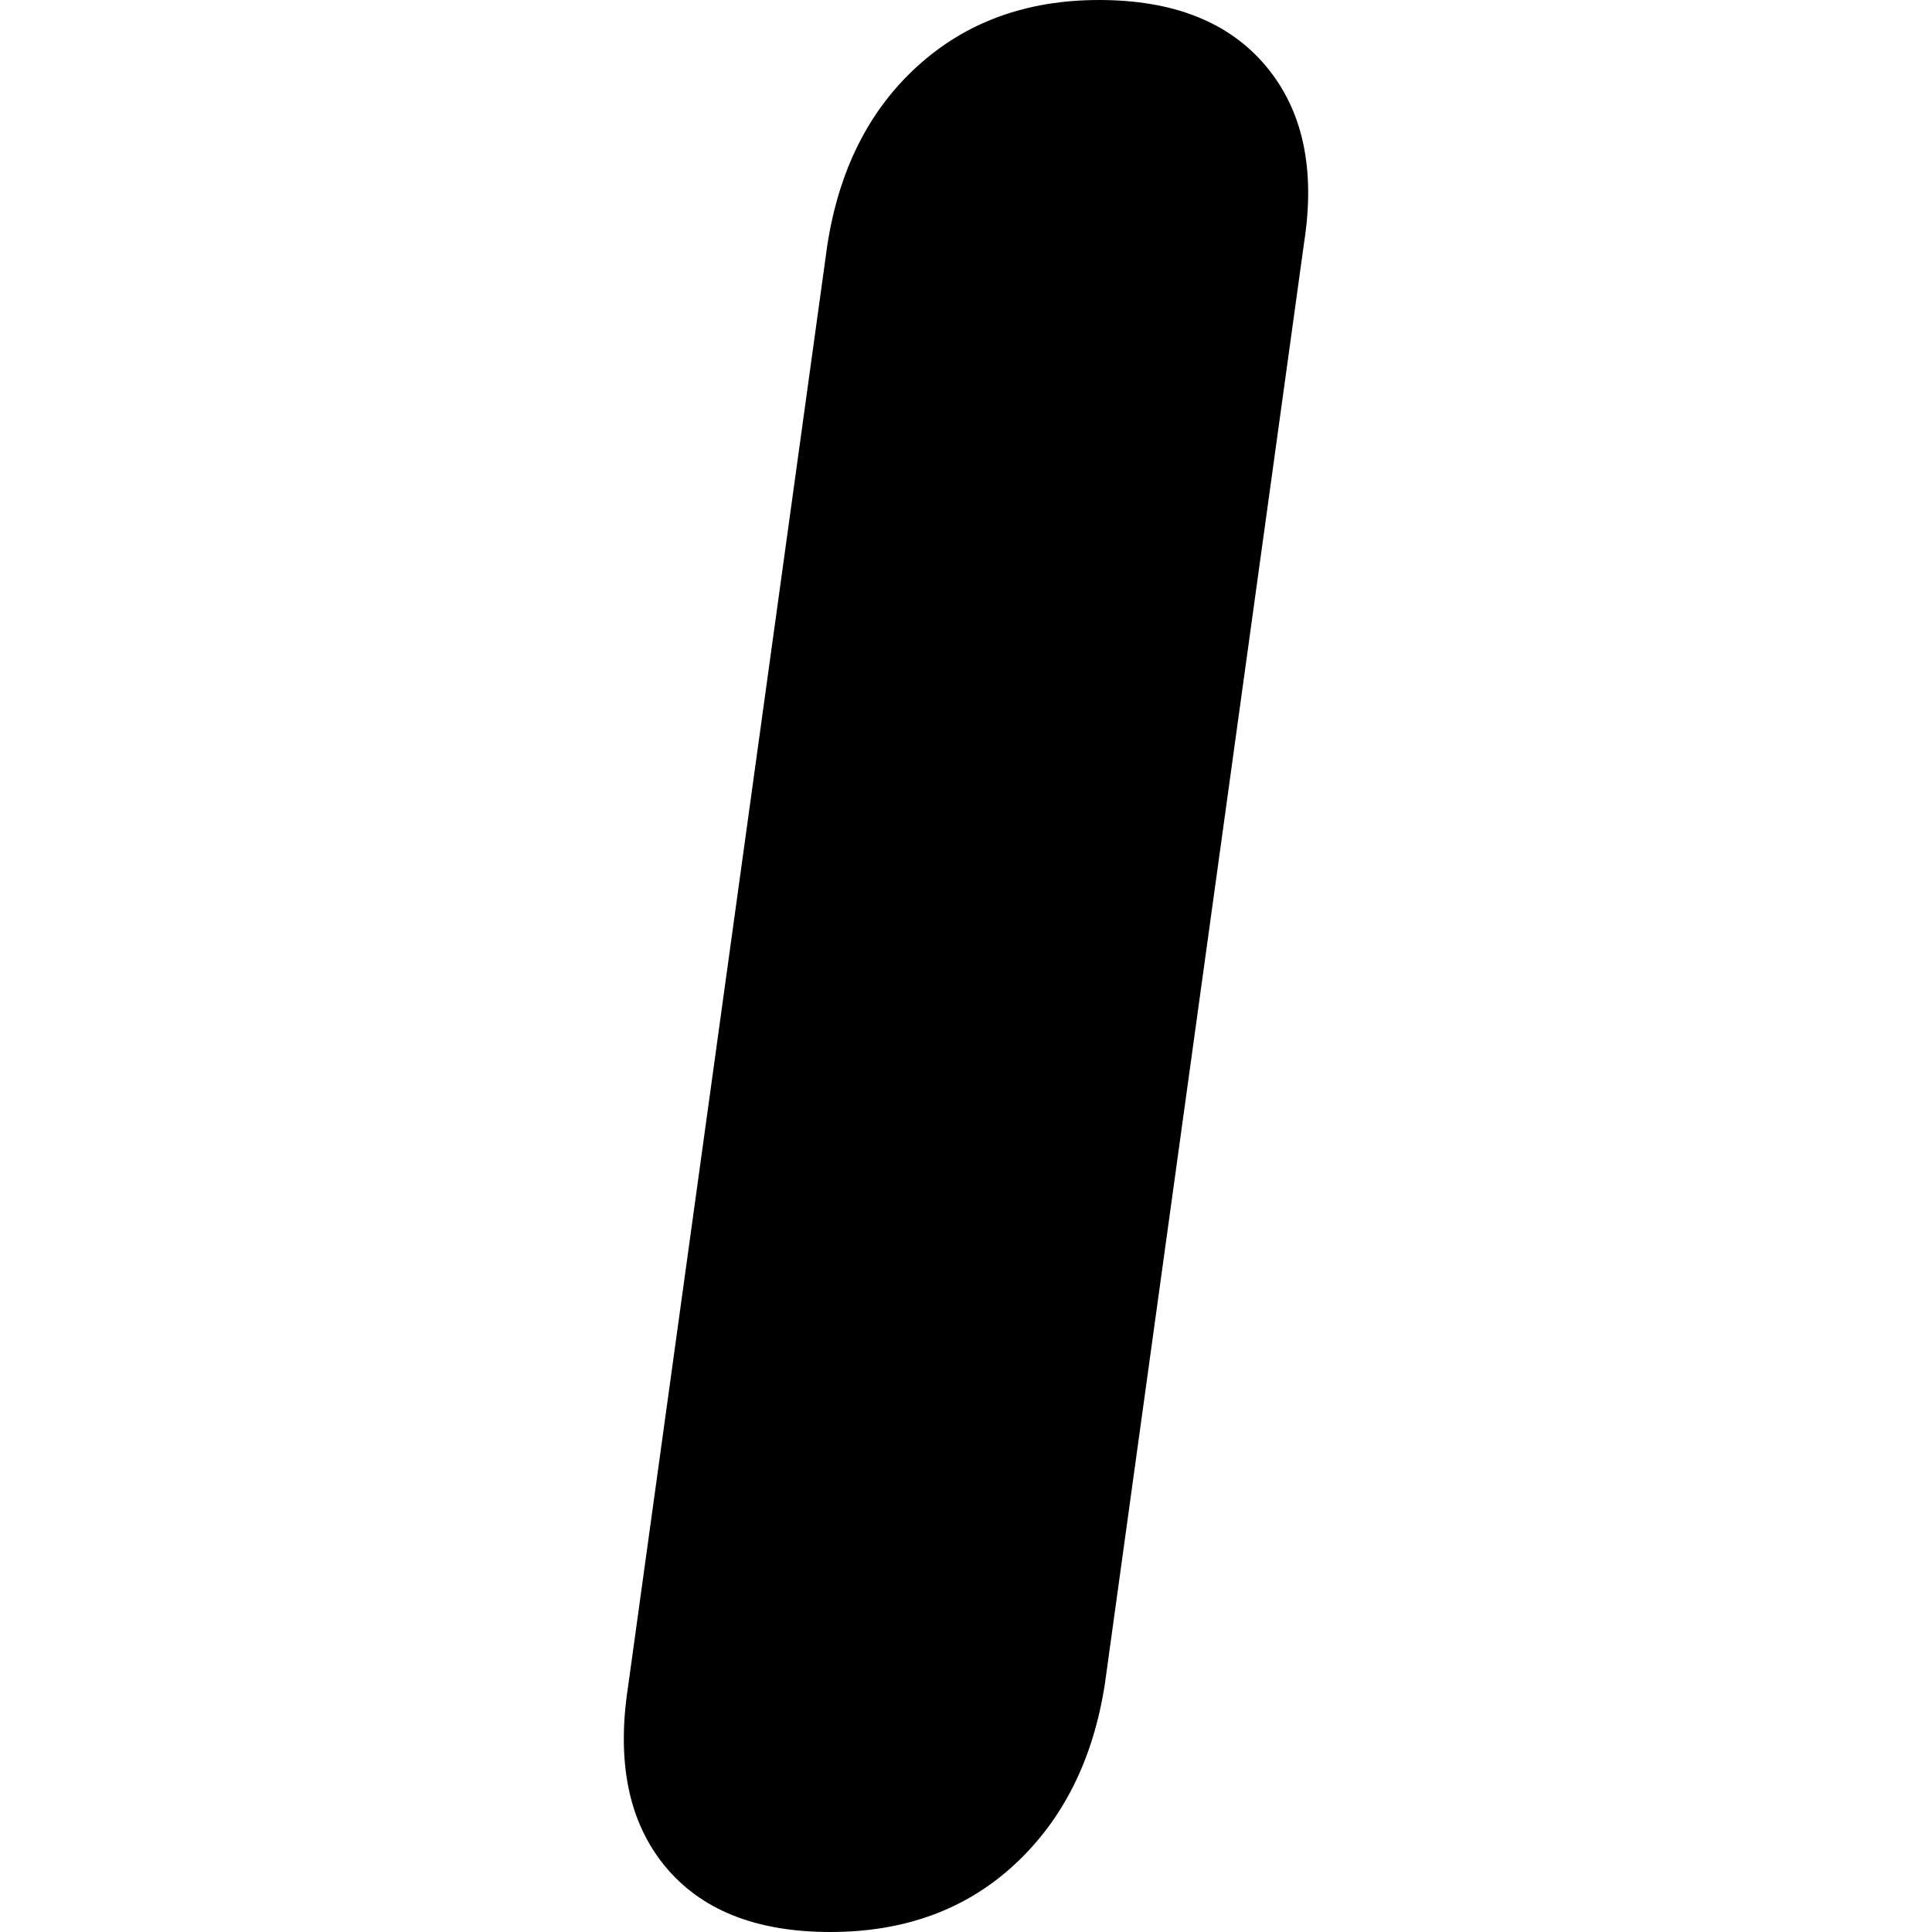
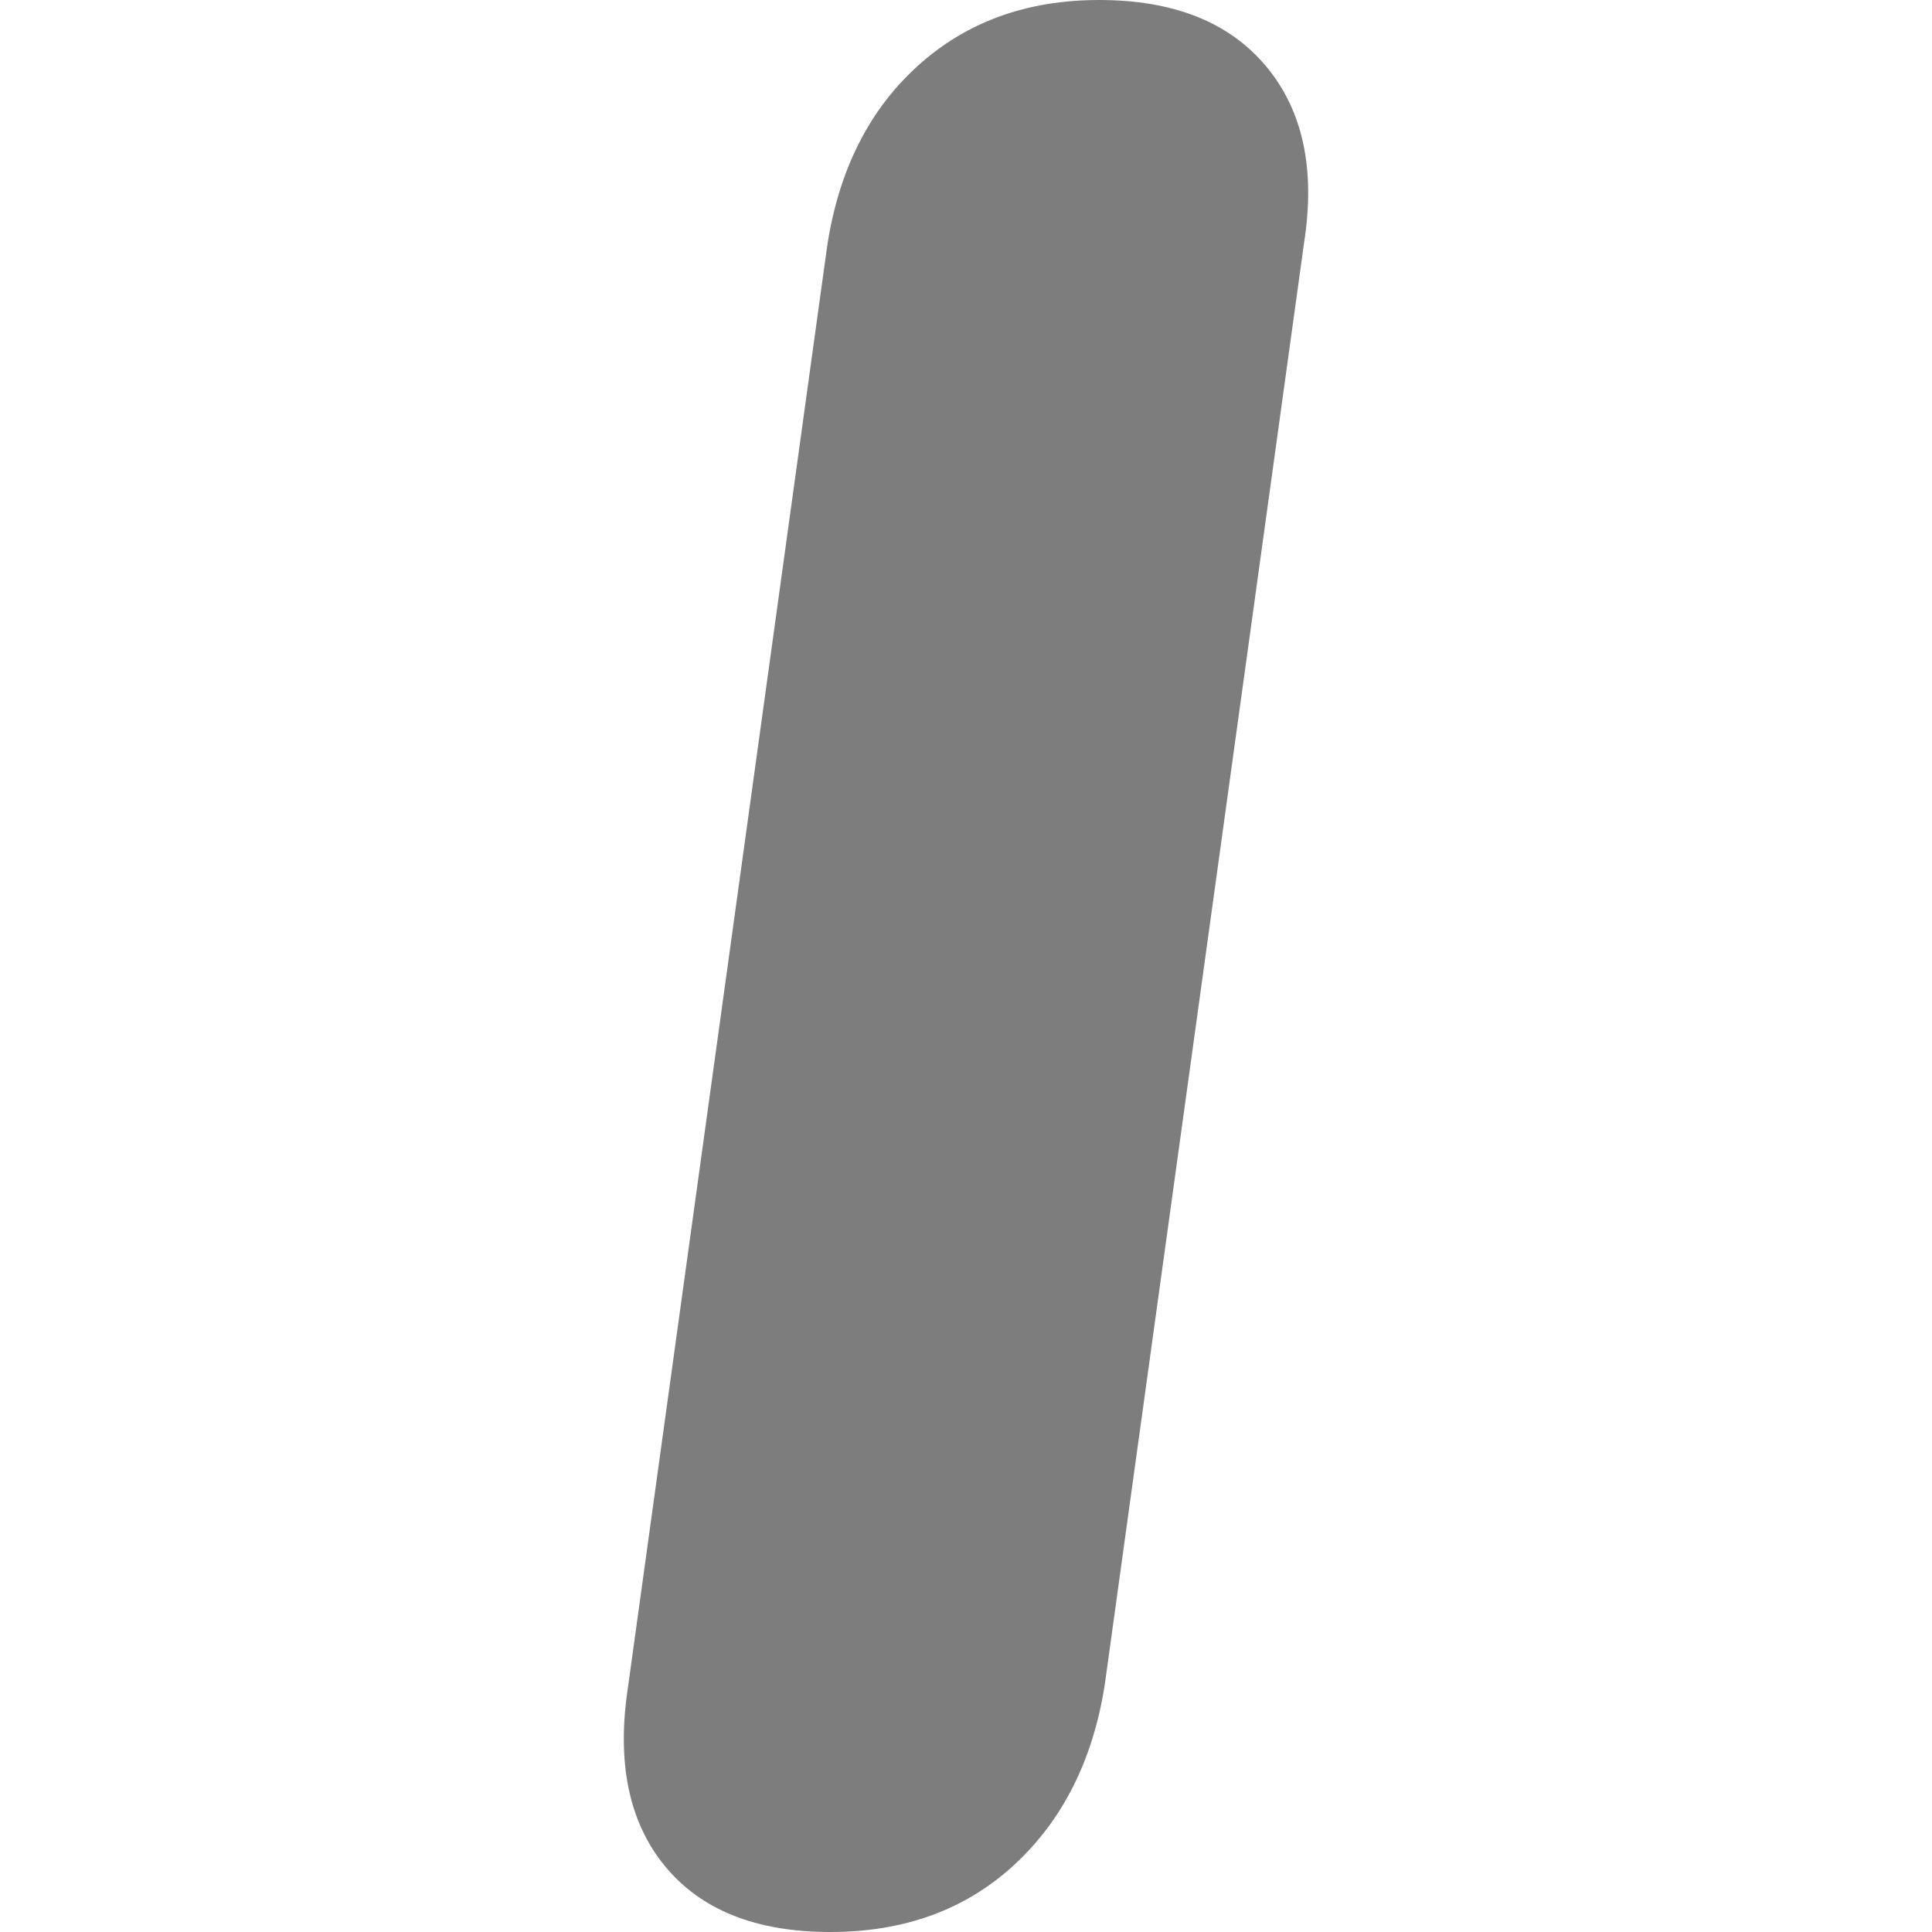
- <svg xmlns="http://www.w3.org/2000/svg" width="100%" height="100%" viewBox="0 0 1080 1080" version="1.1" xml:space="preserve" style="fill-rule:evenodd;clip-rule:evenodd;stroke-linejoin:round;stroke-miterlimit:2;">
+ <svg xmlns="http://www.w3.org/2000/svg" width="100%" height="100%" viewBox="0 0 1080 1080" version="1.1" xml:space="preserve" style="fill-rule:evenodd;clip-rule:evenodd;stroke-linejoin:round;stroke-miterlimit:2;fill:rgb(125, 125, 125);">
  <rect id="Artboard20" x="0" y="0" width="1080" height="1080" style="fill:none;" />
  <clipPath id="_clip1">
    <rect x="0" y="0" width="1080" height="1080" />
  </clipPath>
  <g clip-path="url(#_clip1)">
    <path id="c" d="M464.135,1080c-41.511,-0 -72.355,-12.318 -92.531,-36.955c-20.176,-24.637 -27.009,-58.073 -20.499,-100.308l111.332,-805.474c6.51,-42.235 23.329,-75.671 50.457,-100.308c27.127,-24.637 60.964,-36.955 101.51,-36.955c41.512,-0 72.597,12.318 93.256,36.955c20.658,24.637 27.764,57.57 21.317,98.799l-111.332,805.475c-6.51,42.235 -23.345,75.922 -50.504,101.062c-27.159,25.139 -61.494,37.709 -103.006,37.709Z" style="fill-rule:nonzero;" />
  </g>
</svg>
